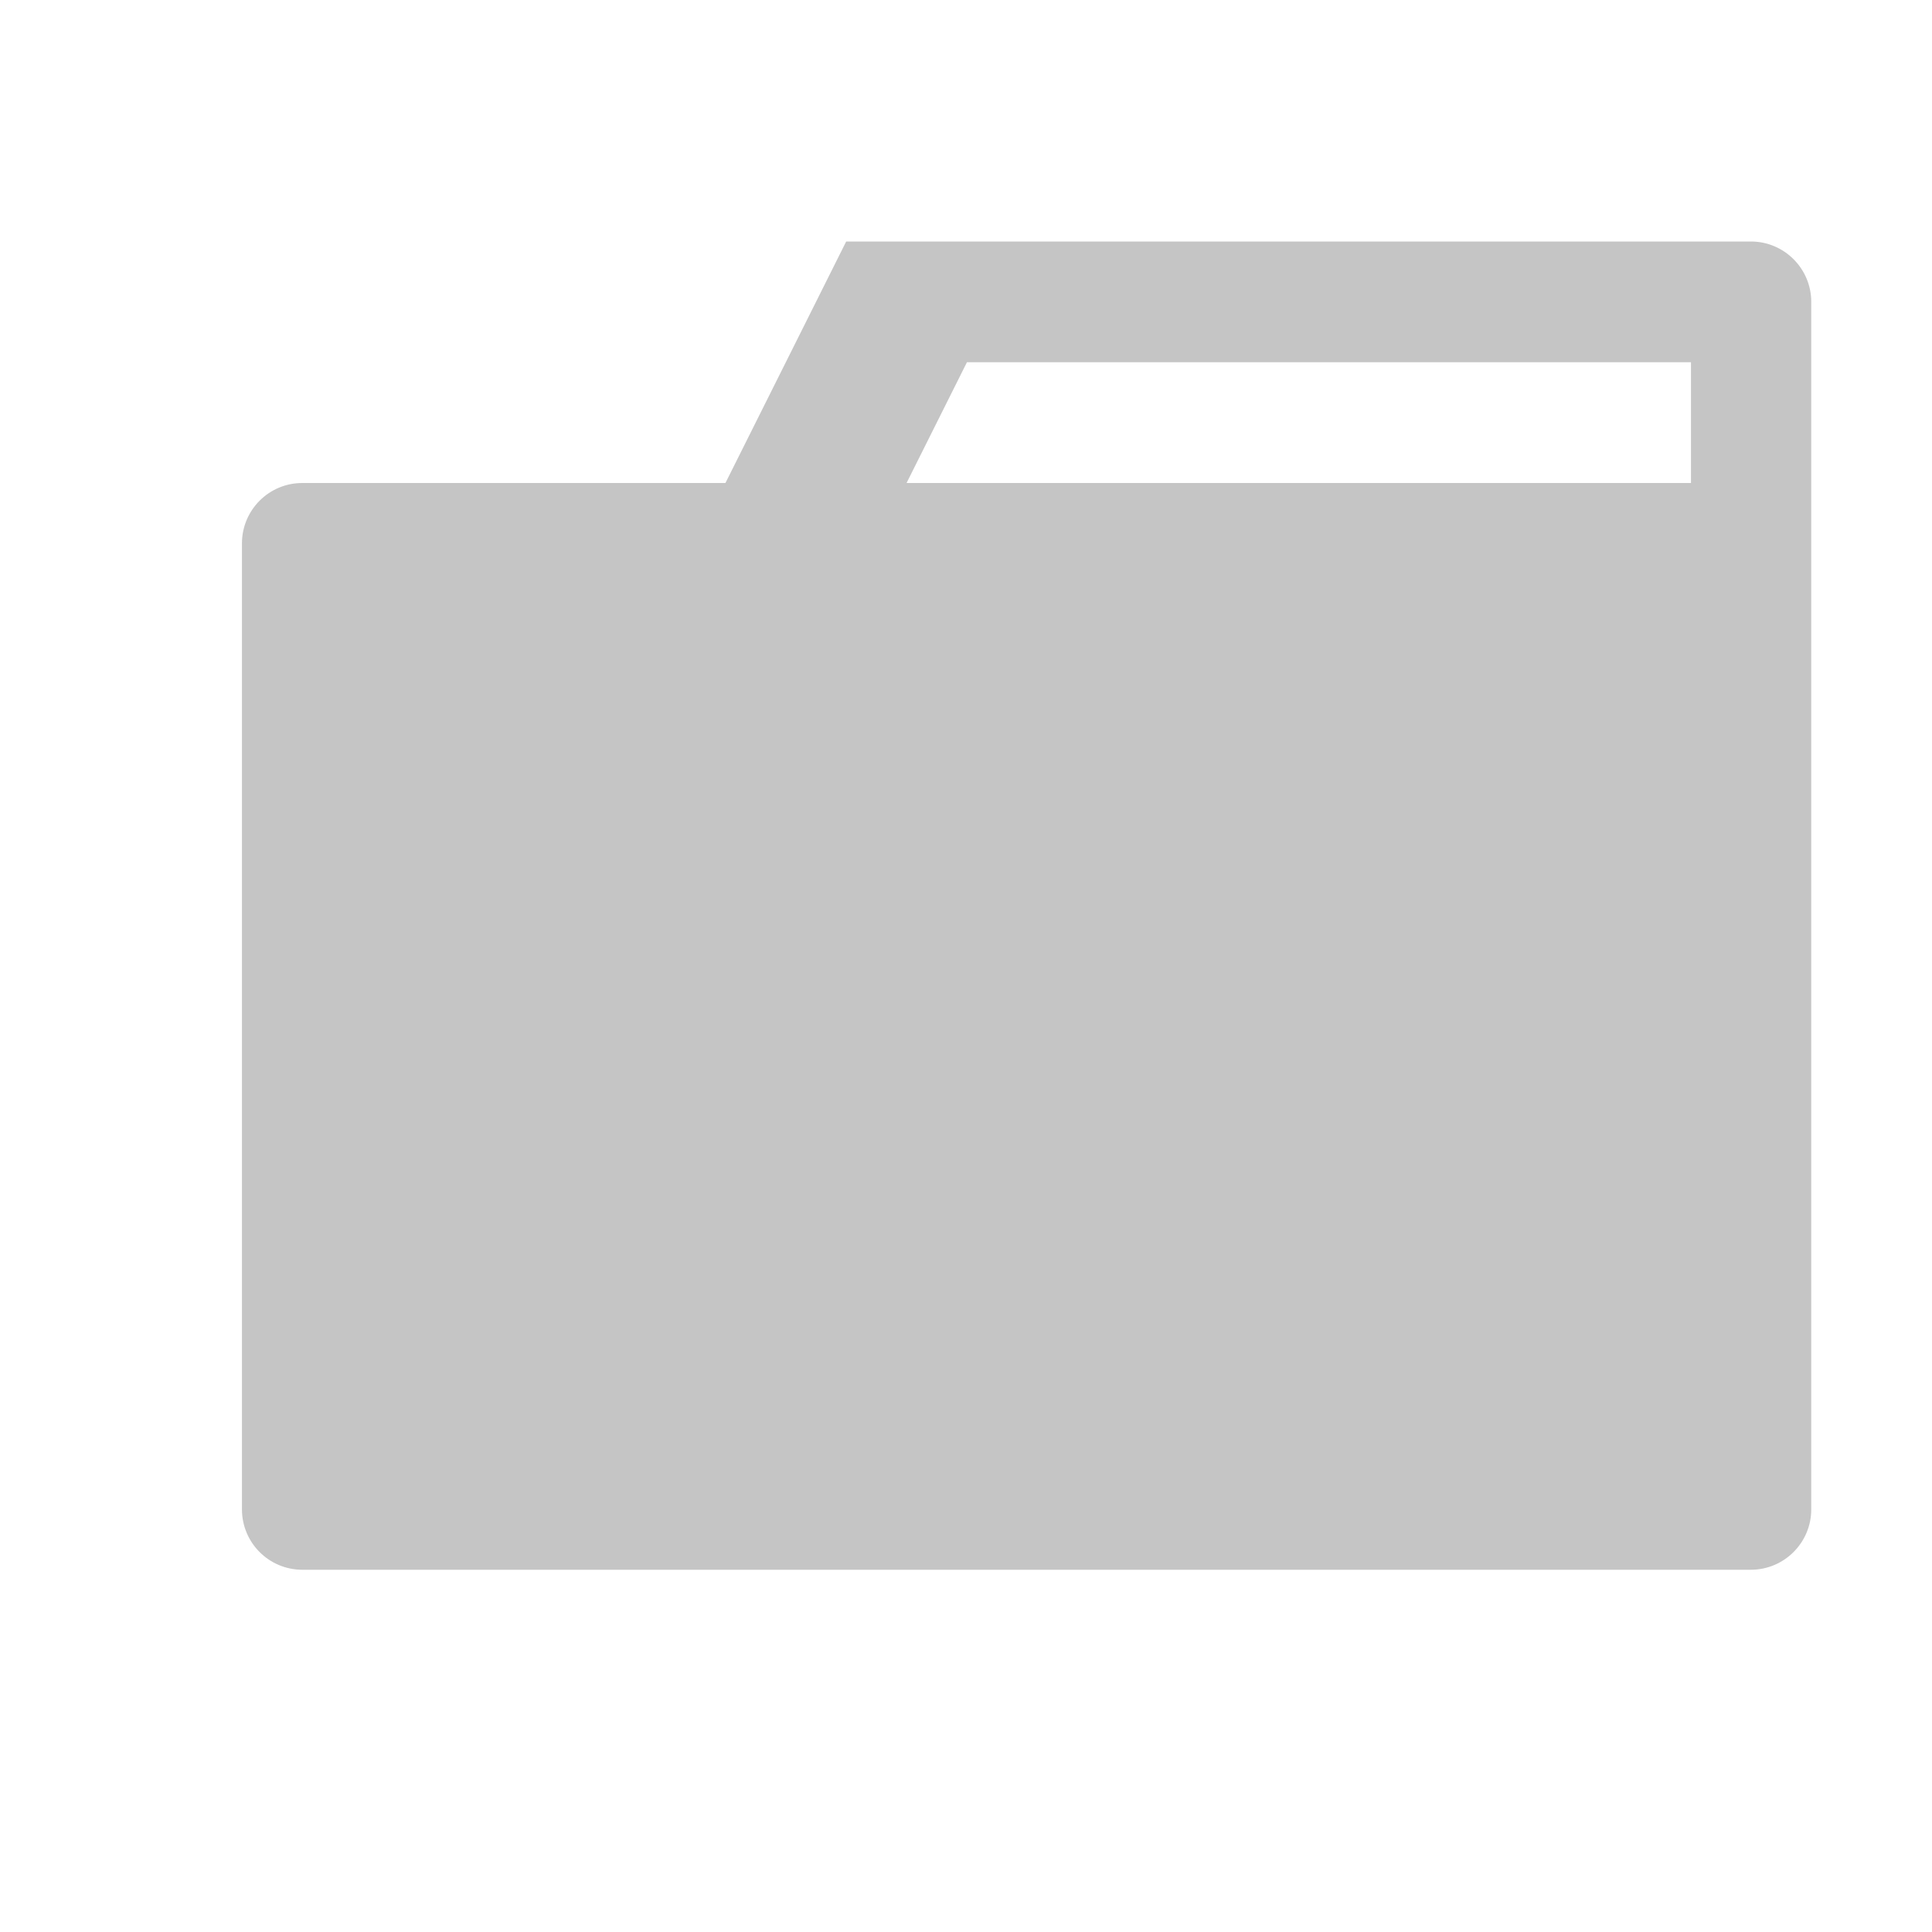
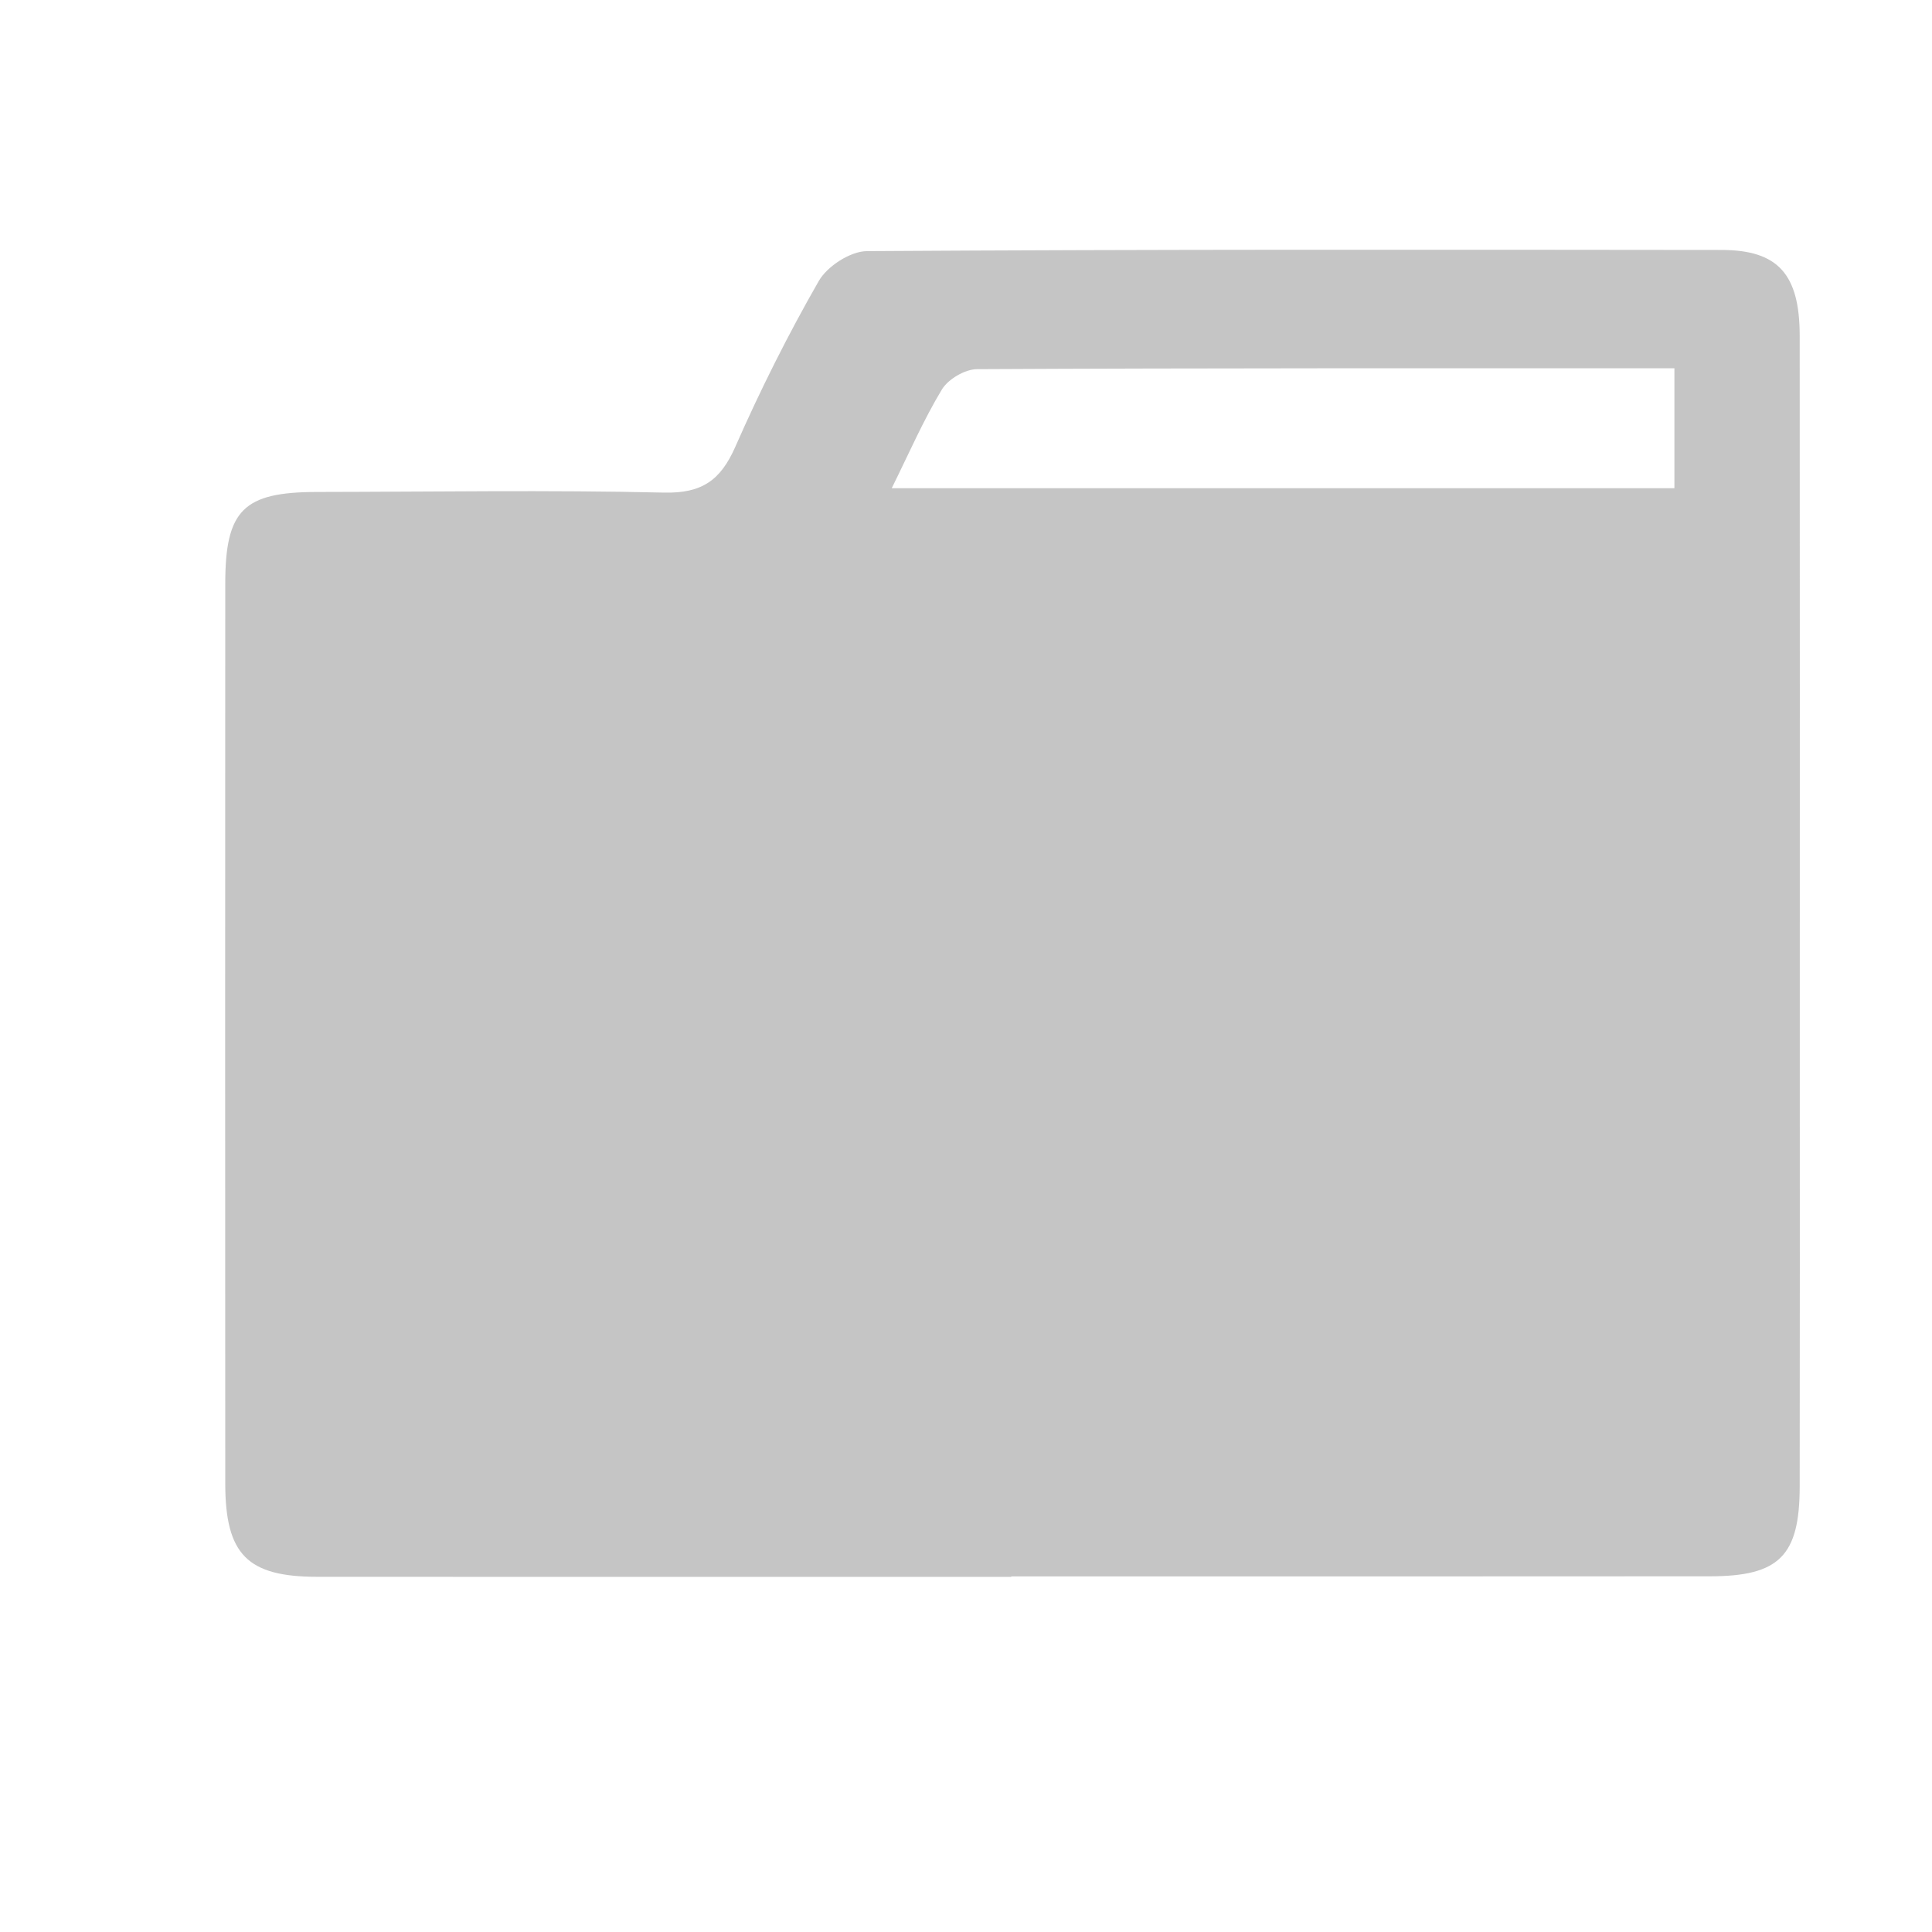
<svg xmlns="http://www.w3.org/2000/svg" version="1.1" id="Layer_1" x="0px" y="0px" width="64px" height="64px" viewBox="0 0 64 64" enable-background="new 0 0 64 64" xml:space="preserve">
-   <path id="canvas" fill="#F6F6F6" fill-opacity="0" d="M64,64H0V0h64V64z" />
-   <path id="iconBg" fill="#C5C5C5" d="M58,8H28.031l-4,8H10.015c-1.107,0-2,0.896-2,2v32c0,1.104,0.893,2,2,2H58c1.102,0,2-0.896,2-2  V10C60,8.896,59.102,8,58,8z M56.016,16H30.031l2-4h23.985V16L56.016,16z" />
+   <g>
+     <path fill="#C5C5C5" d="M33.498,52.236c-7.661,0-15.322,0.003-22.98-0.002c-2.32,0-3.054-0.733-3.056-3.088   c-0.005-9.938-0.005-19.874,0-29.811c0.001-2.444,0.604-3.035,3.039-3.038c3.831-0.005,7.663-0.069,11.49,0.021   c1.263,0.03,1.879-0.408,2.368-1.519c0.824-1.875,1.747-3.716,2.765-5.492c0.28-0.488,1.047-0.985,1.594-0.988   c9.438-0.06,18.874-0.049,28.312-0.039c1.863,0.002,2.584,0.798,2.587,2.833c0.008,7.883,0.003,15.766,0.003,23.647   c0,4.83,0.005,9.66-0.003,14.488c-0.003,2.293-0.679,2.967-2.968,2.969c-7.717,0.006-15.437,0.004-23.149,0.004   C33.498,52.229,33.498,52.232,33.498,52.236z M55.467,12.2c-7.812,0-15.459-0.01-23.102,0.029   c-0.399,0.002-0.957,0.331-1.164,0.674c-0.615,1.019-1.092,2.12-1.661,3.269c8.78,0,17.334,0,25.927,0   C55.467,14.842,55.467,13.639,55.467,12.2z" />
+   </g>
</svg>
